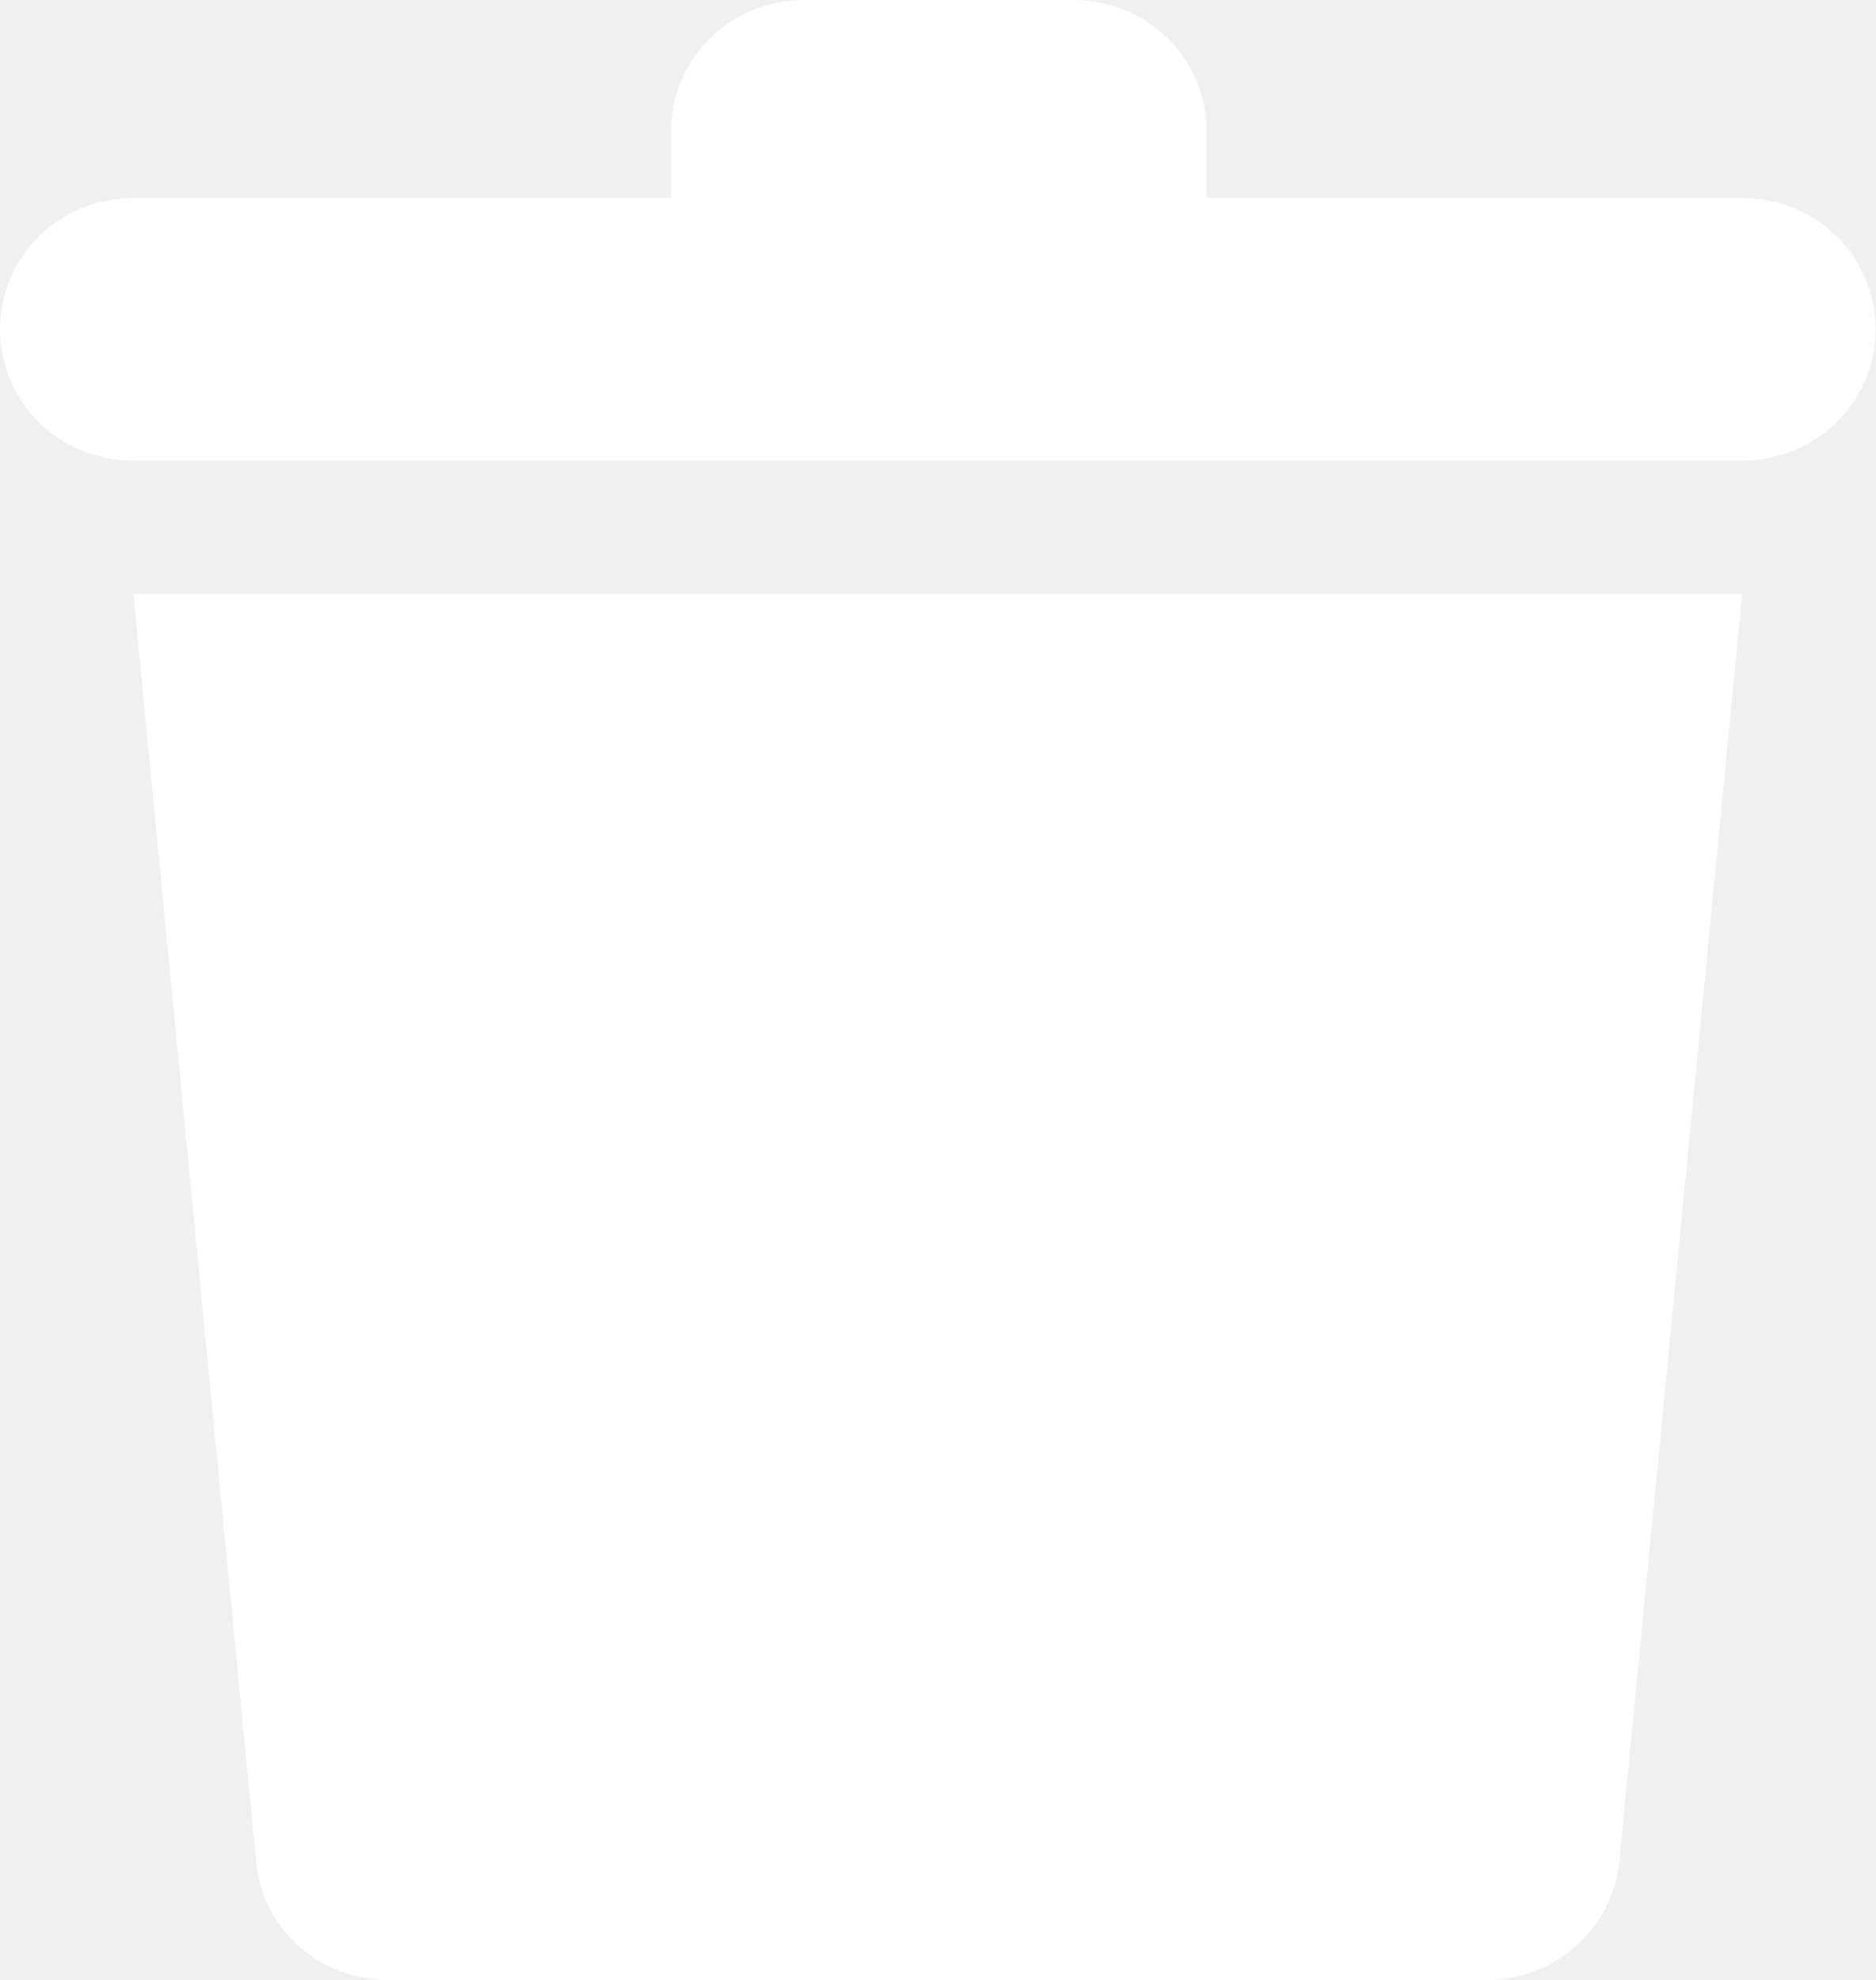
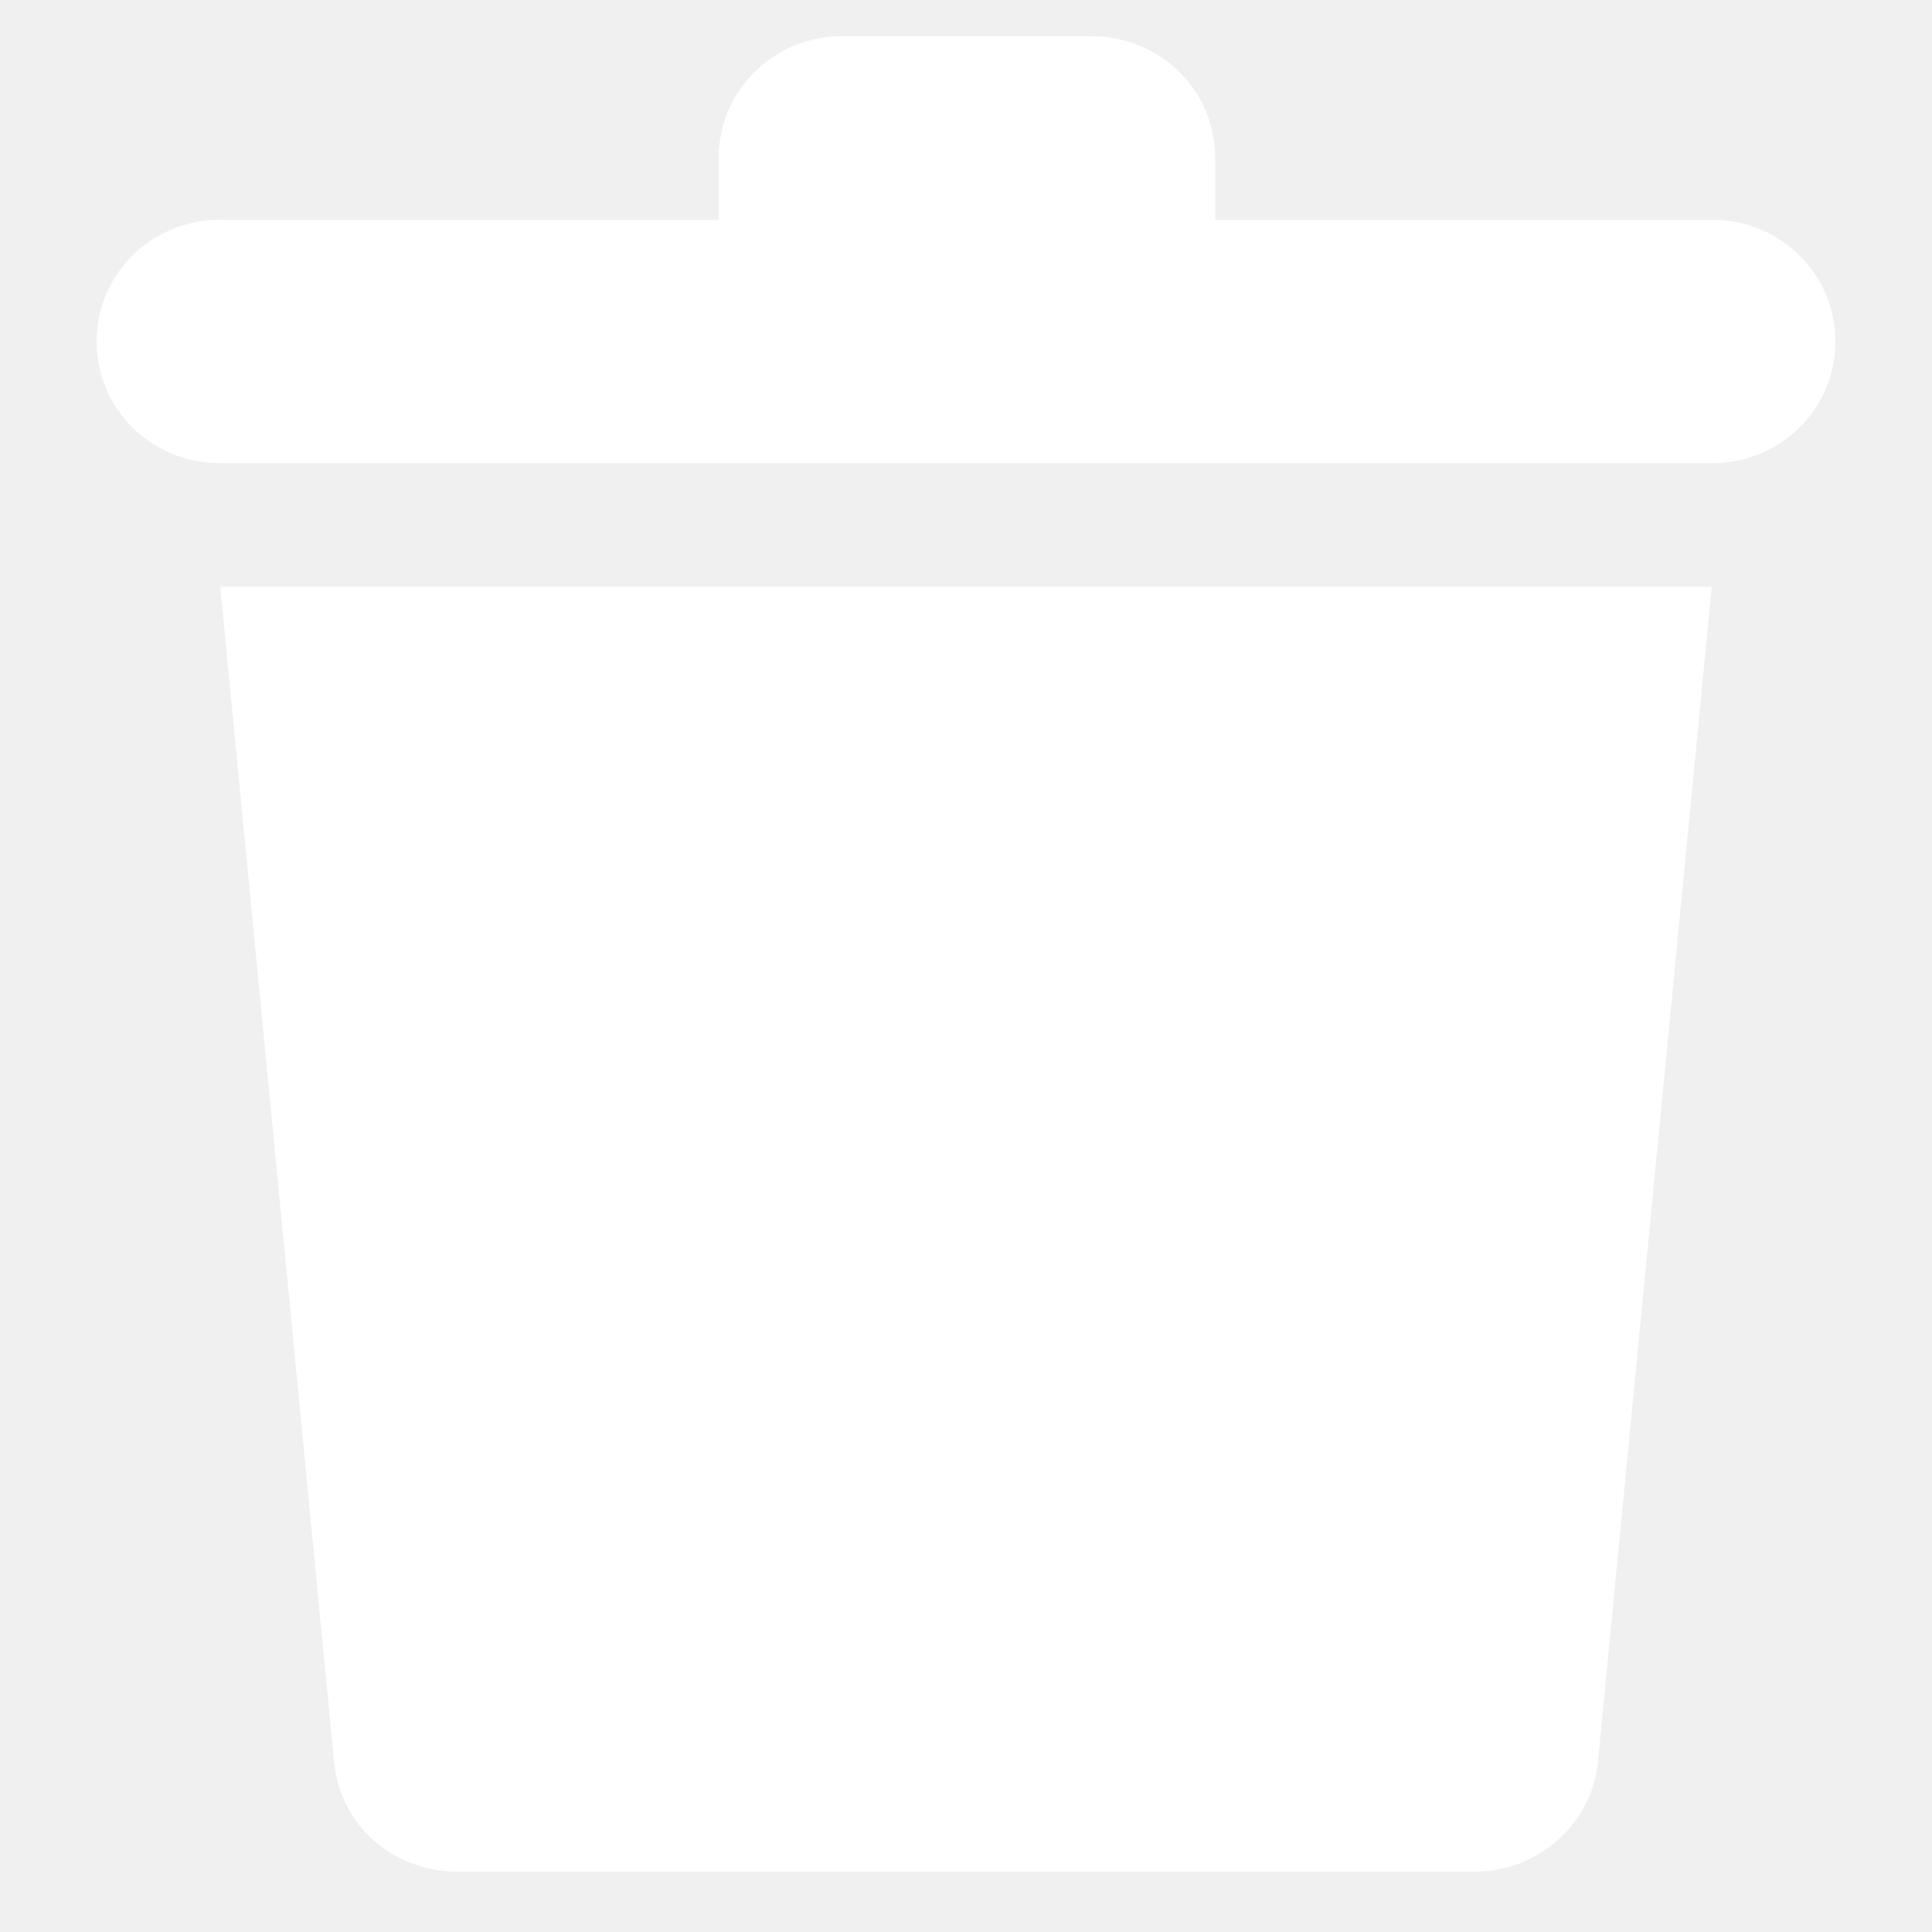
- <svg xmlns="http://www.w3.org/2000/svg" width="18" height="19" viewBox="0 0 18 19" fill="none">
-   <path d="M2.458 17.86C2.519 18.52 3.067 19 3.738 19H14.261C14.932 19 15.48 18.5 15.541 17.86L16.72 5.7H1.28L2.458 17.86Z" fill="white" />
-   <path d="M16.72 1.9H11.58V1.26C11.58 0.56 11.011 0 10.3 0H7.72C7.009 0 6.44 0.56 6.44 1.26V1.9H1.28C0.569 1.9 0 2.46 0 3.16C0 3.86 0.569 4.42 1.28 4.42H16.72C17.431 4.42 18 3.86 18 3.16C18 2.46 17.431 1.9 16.72 1.9Z" fill="white" />
+ <svg xmlns="http://www.w3.org/2000/svg" width="20" height="20">
+   <g>
+     <rect fill="none" id="canvas_background" height="22" width="22" y="-1" x="-1" />
+   </g>
+   <g>
+     <path id="svg_1" fill="#fff" d="m3.458,18.235c0.061,0.66 0.609,1.14 1.28,1.14l10.524,0c0.67,0 1.219,-0.5 1.28,-1.14l1.178,-12.16l-15.44,0l1.178,12.16z" />
+     <path id="svg_2" fill="#fff" d="m17.72,2.275l-5.14,0l0,-0.64c0,-0.7 -0.569,-1.26 -1.28,-1.26l-2.58,0c-0.711,0 -1.28,0.56 -1.28,1.26l0,0.64l-5.16,0c-0.711,0 -1.28,0.56 -1.28,1.26c0,0.7 0.569,1.26 1.28,1.26l15.44,0c0.711,0 1.28,-0.56 1.28,-1.26c0,-0.7 -0.569,-1.26 -1.28,-1.26z" />
+   </g>
</svg>
